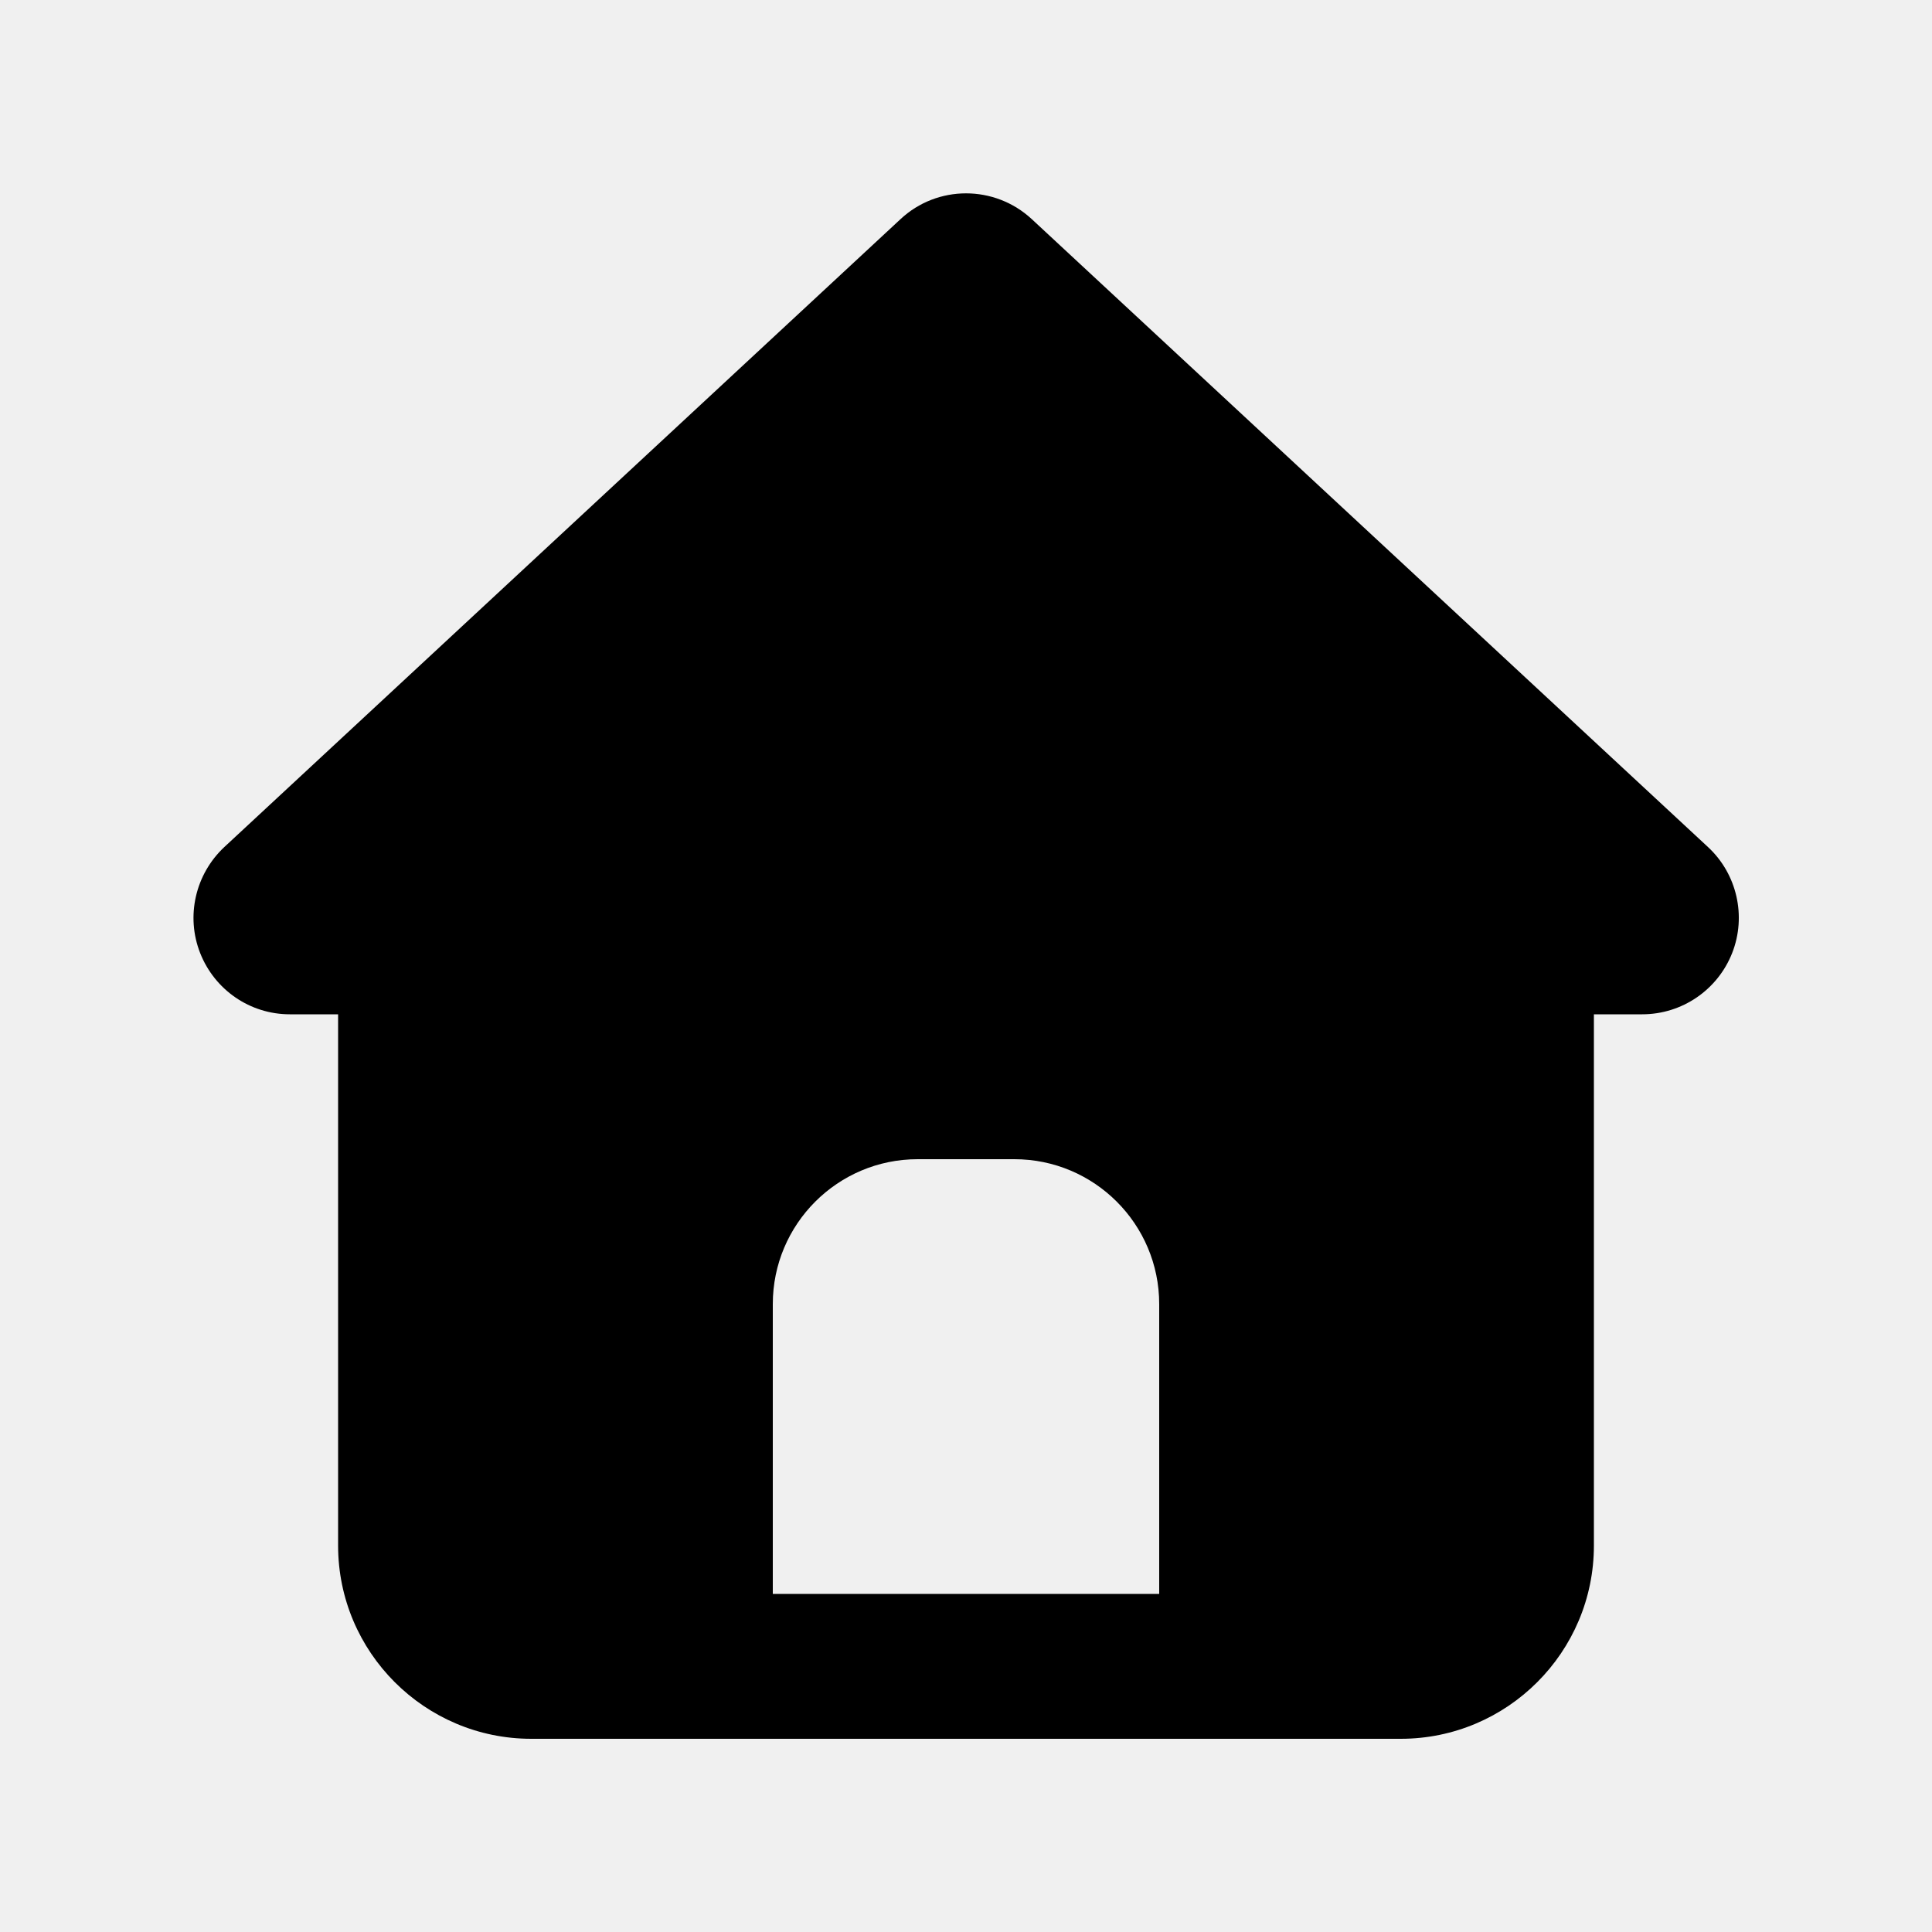
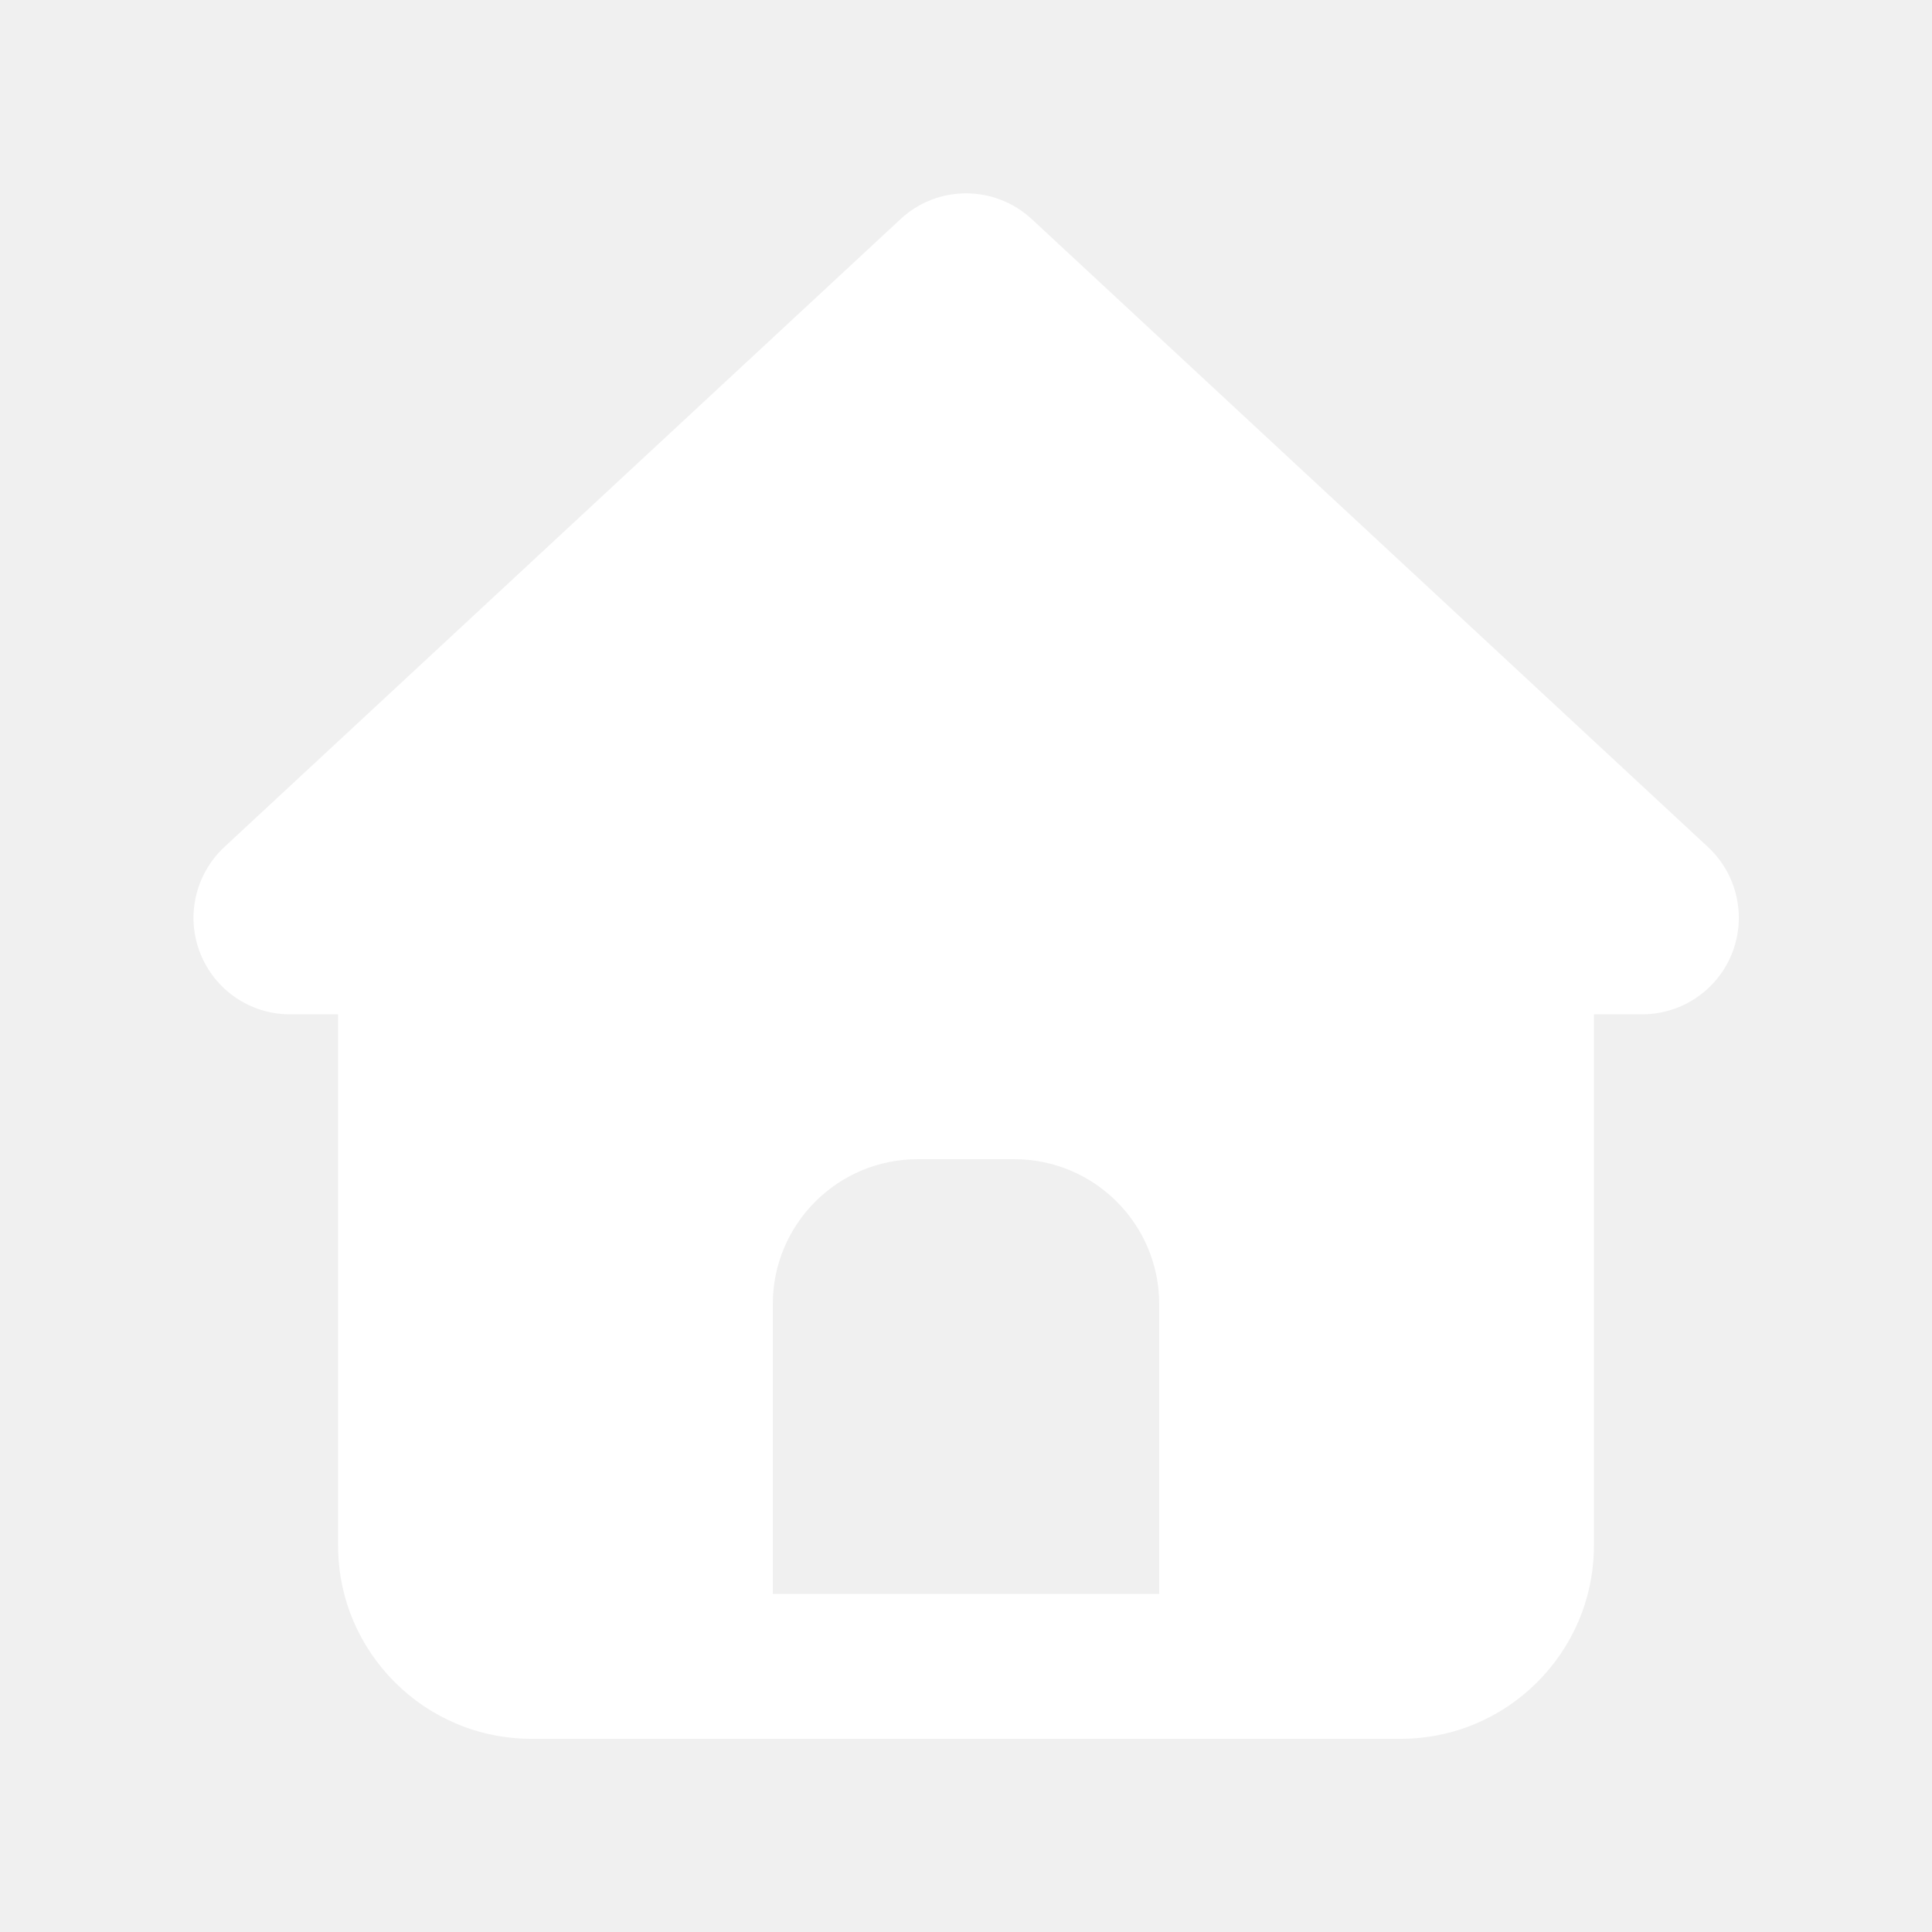
- <svg xmlns="http://www.w3.org/2000/svg" viewBox="0 0 640 640">
+ <svg xmlns="http://www.w3.org/2000/svg" fill="#fff" viewBox="0 0 640 640">
  <path d="M341.8 72.6C329.5 61.2 310.5 61.2 298.3 72.6L74.3 280.6C64.7 289.6 61.5 303.5 66.3 315.7C71.1 327.9 82.8 336 96 336L112 336L112 512C112 547.3 140.7 576 176 576L464 576C499.3 576 528 547.3 528 512L528 336L544 336C557.2 336 569 327.9 573.8 315.7C578.6 303.5 575.4 289.5 565.8 280.6L341.8 72.6zM304 384L336 384C362.5 384 384 405.5 384 432L384 528L256 528L256 432C256 405.5 277.5 384 304 384z" />
</svg>
